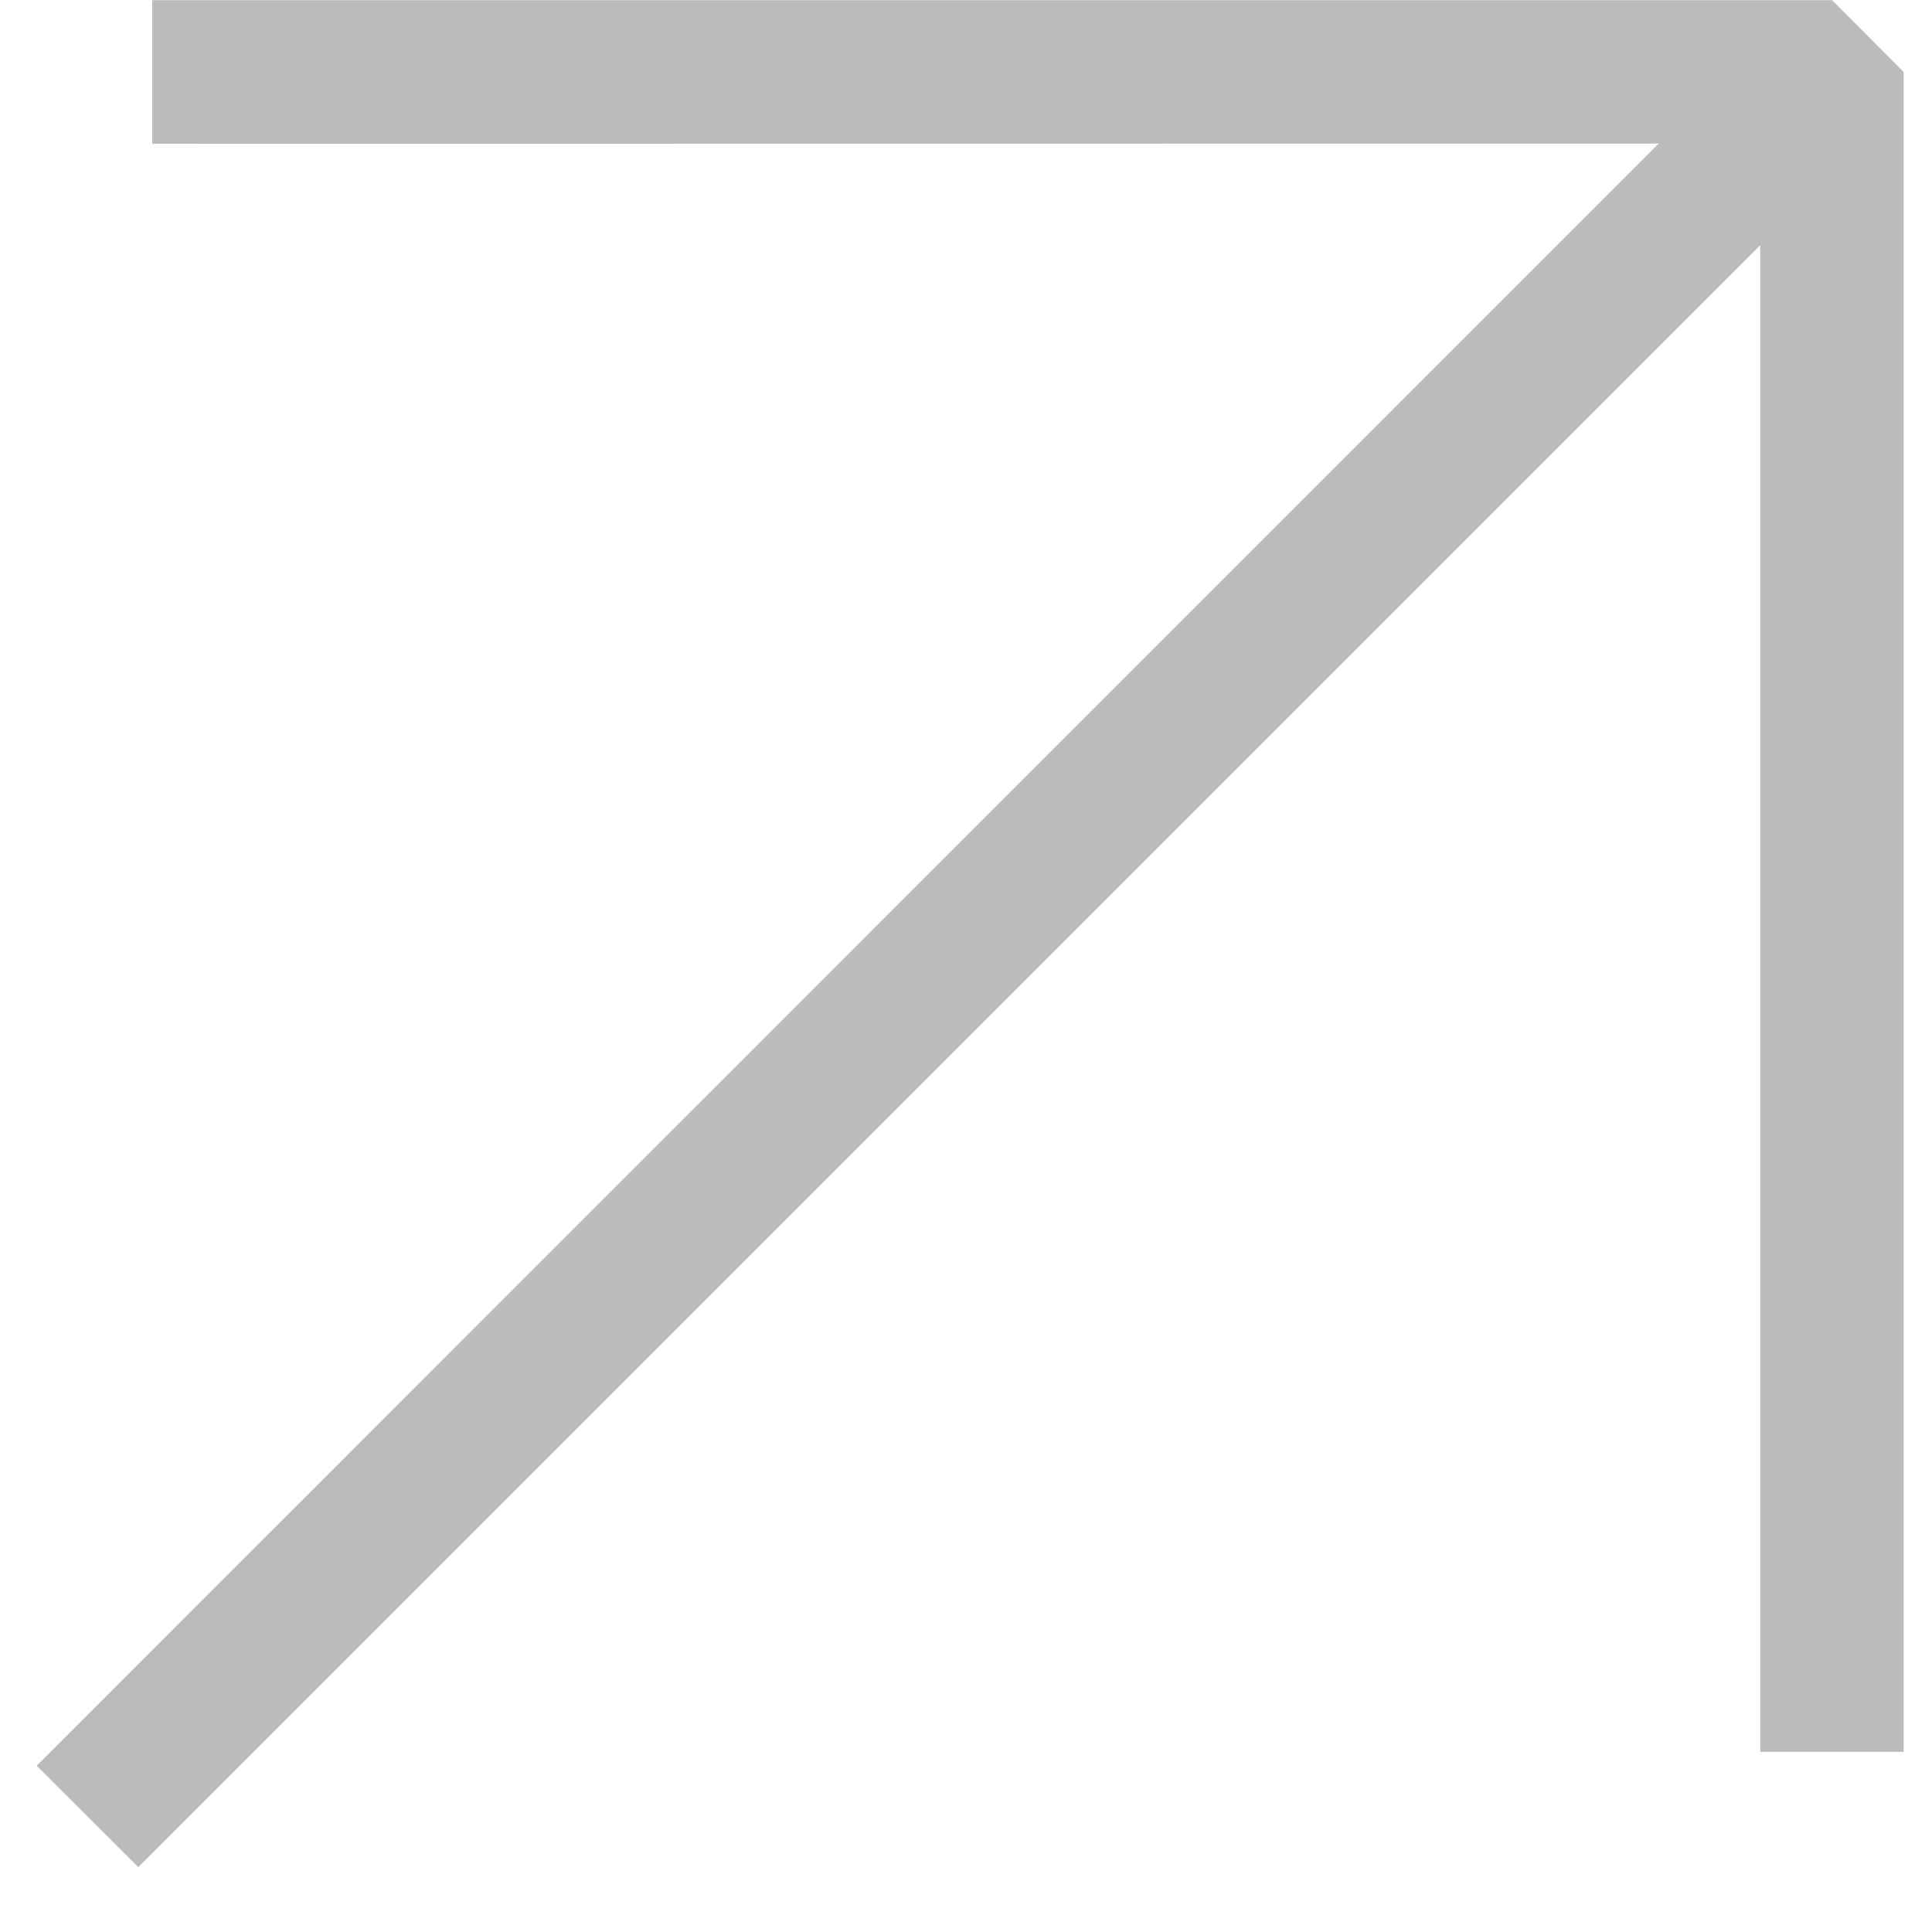
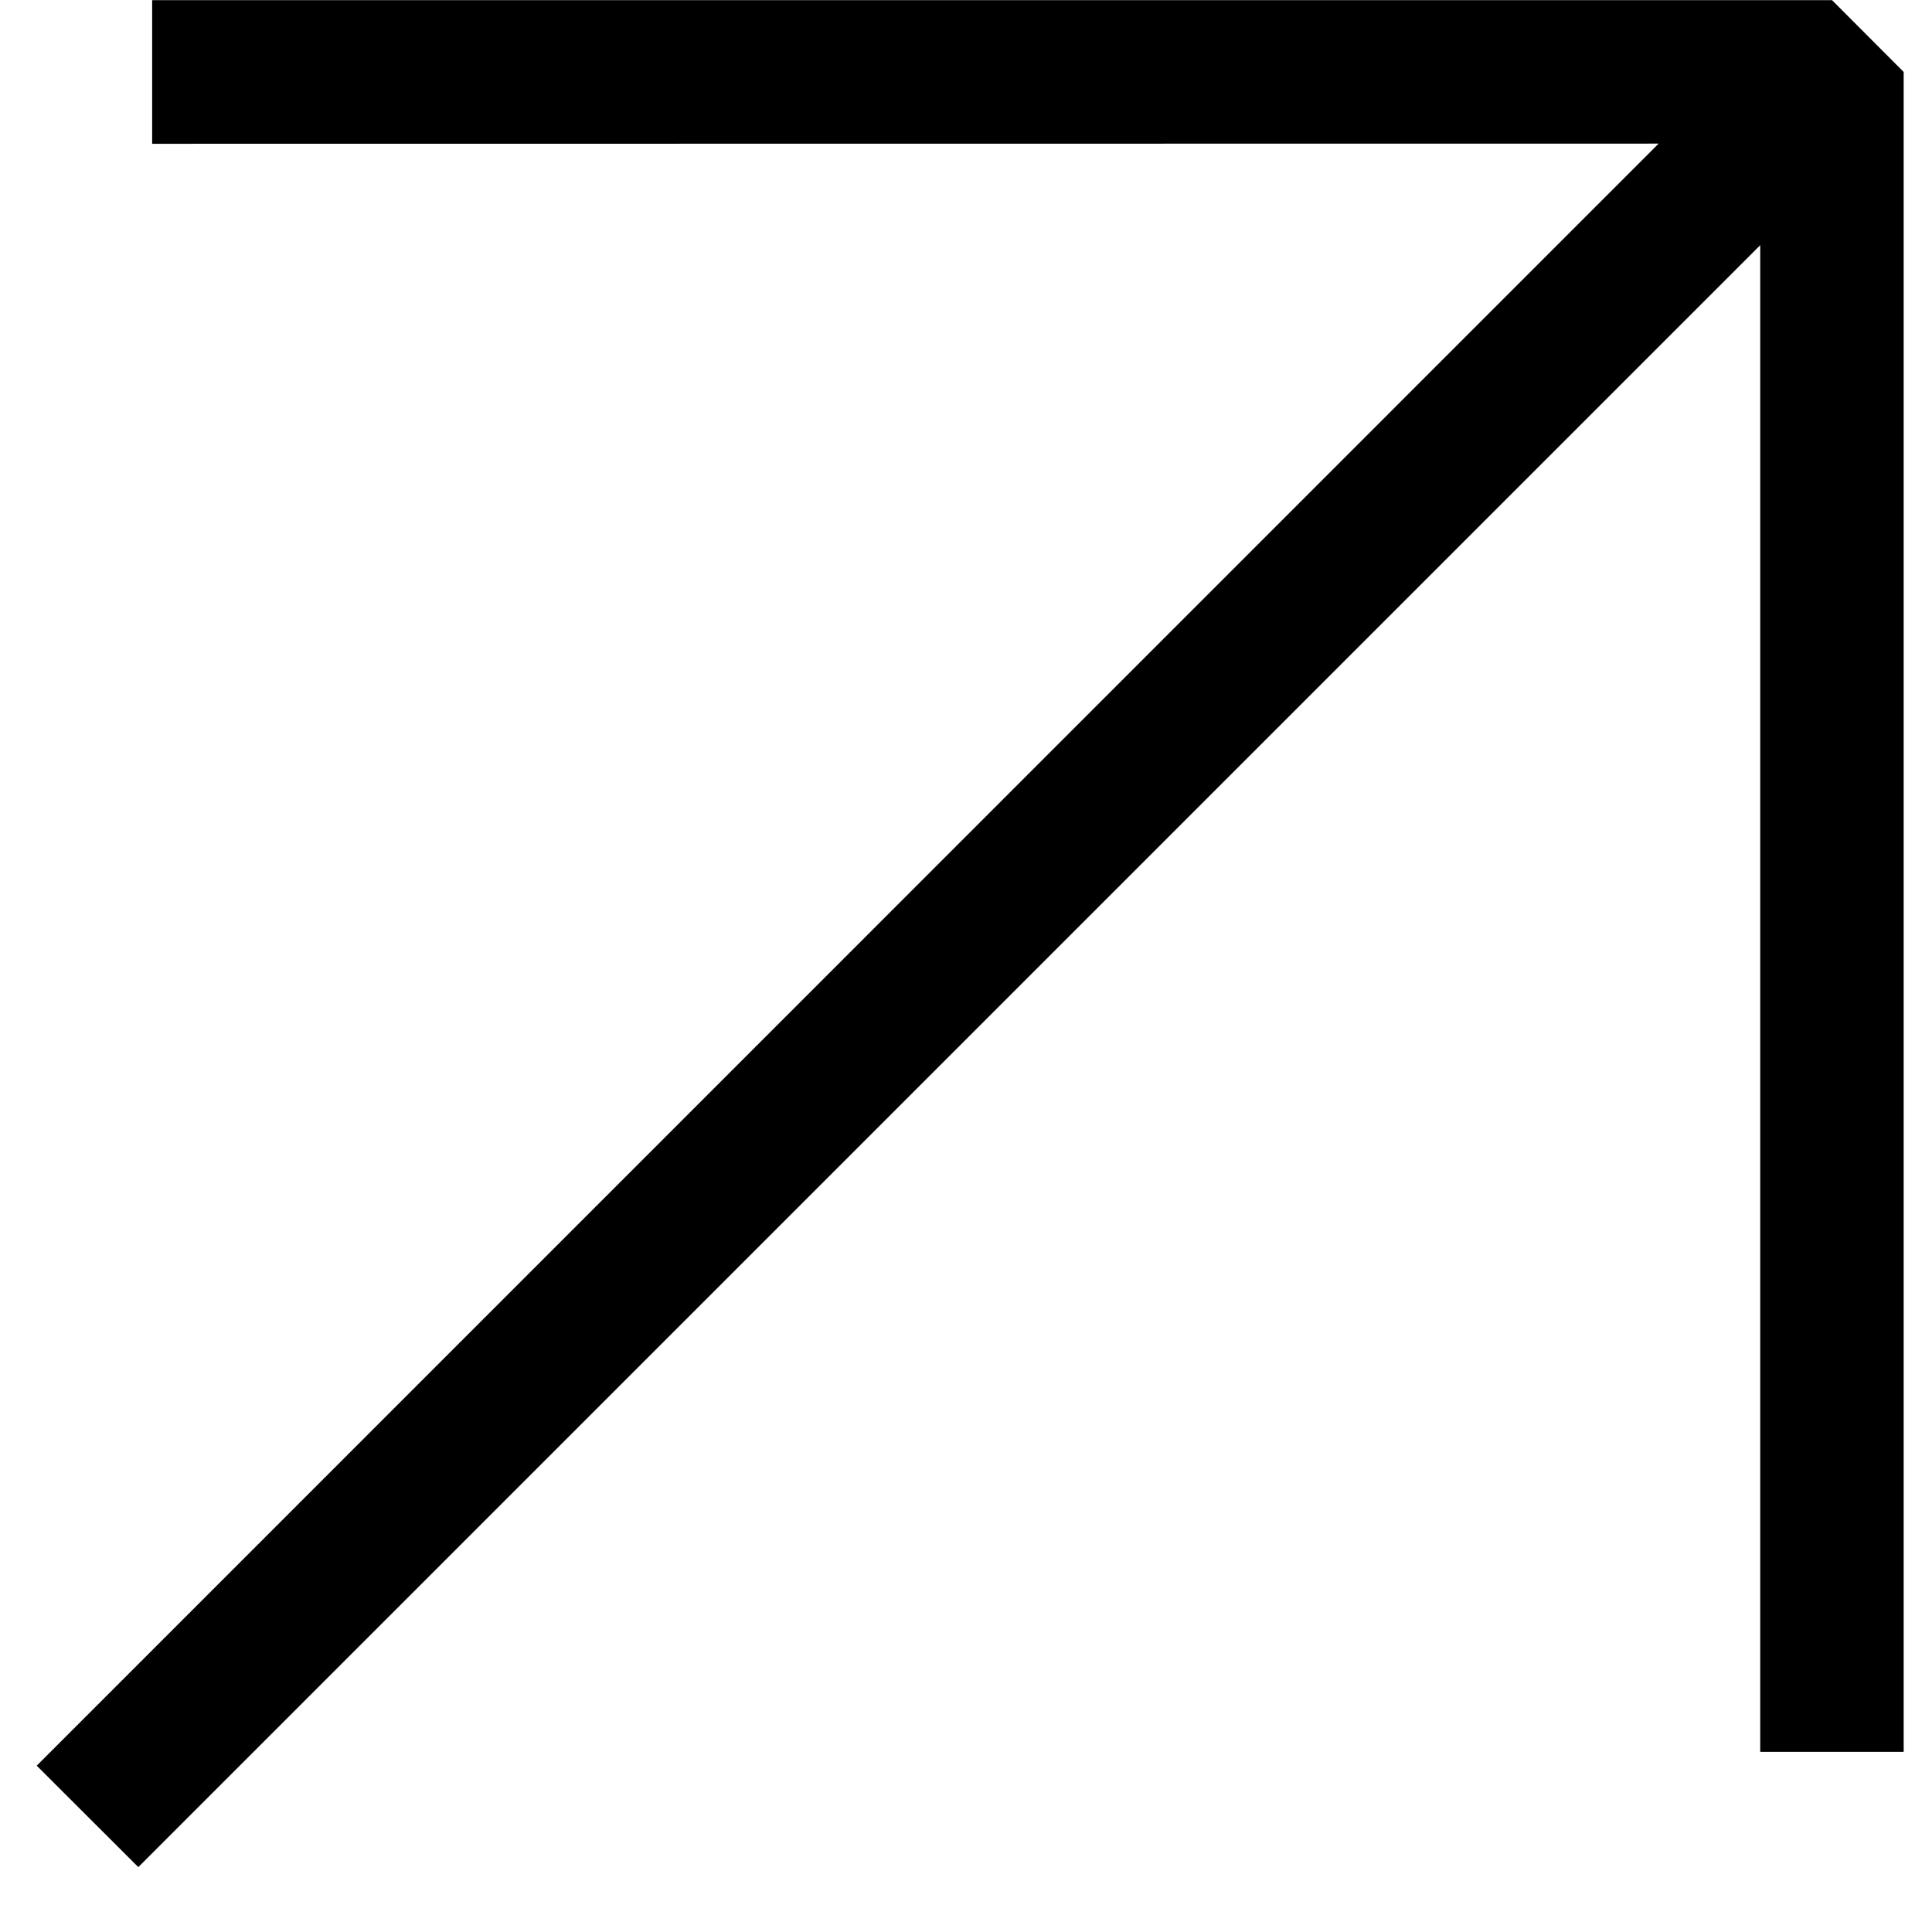
<svg xmlns="http://www.w3.org/2000/svg" width="12px" height="12px" viewBox="0 0 12 12" version="1.1">
-   <defs>
-     <filter id="filter-1">
-       <feColorMatrix in="SourceGraphic" type="matrix" values="0 0 0 0 0.498 0 0 0 0 0.498 0 0 0 0 0.498 0 0 0 1 0" />
-     </filter>
-   </defs>
  <g id="Symbols" stroke="none" stroke-width="1" fill="none" fill-rule="evenodd">
-     <g id="arrow-down" transform="translate(-12, -6)" filter="url(#filter-1)">
+     <g id="arrow-down" transform="translate(-12, -6)">
      <g transform="translate(18.02642, 11.79932) scale(1, -1) rotate(225) translate(-18.02642, -11.79932) translate(9.826746, 3.599644)">
        <polygon id="Path" fill="#000000" fill-rule="nonzero" transform="translate(8.199675, 8.199675) rotate(225) translate(-8.199675, -8.199675) " points="2.402 13.367 12.476 3.293 3.118 3.293 3.118 2.402 13.552 2.402 13.998 2.847 13.998 13.281 13.106 13.281 13.107 3.924 3.032 13.998" />
      </g>
    </g>
  </g>
</svg>
